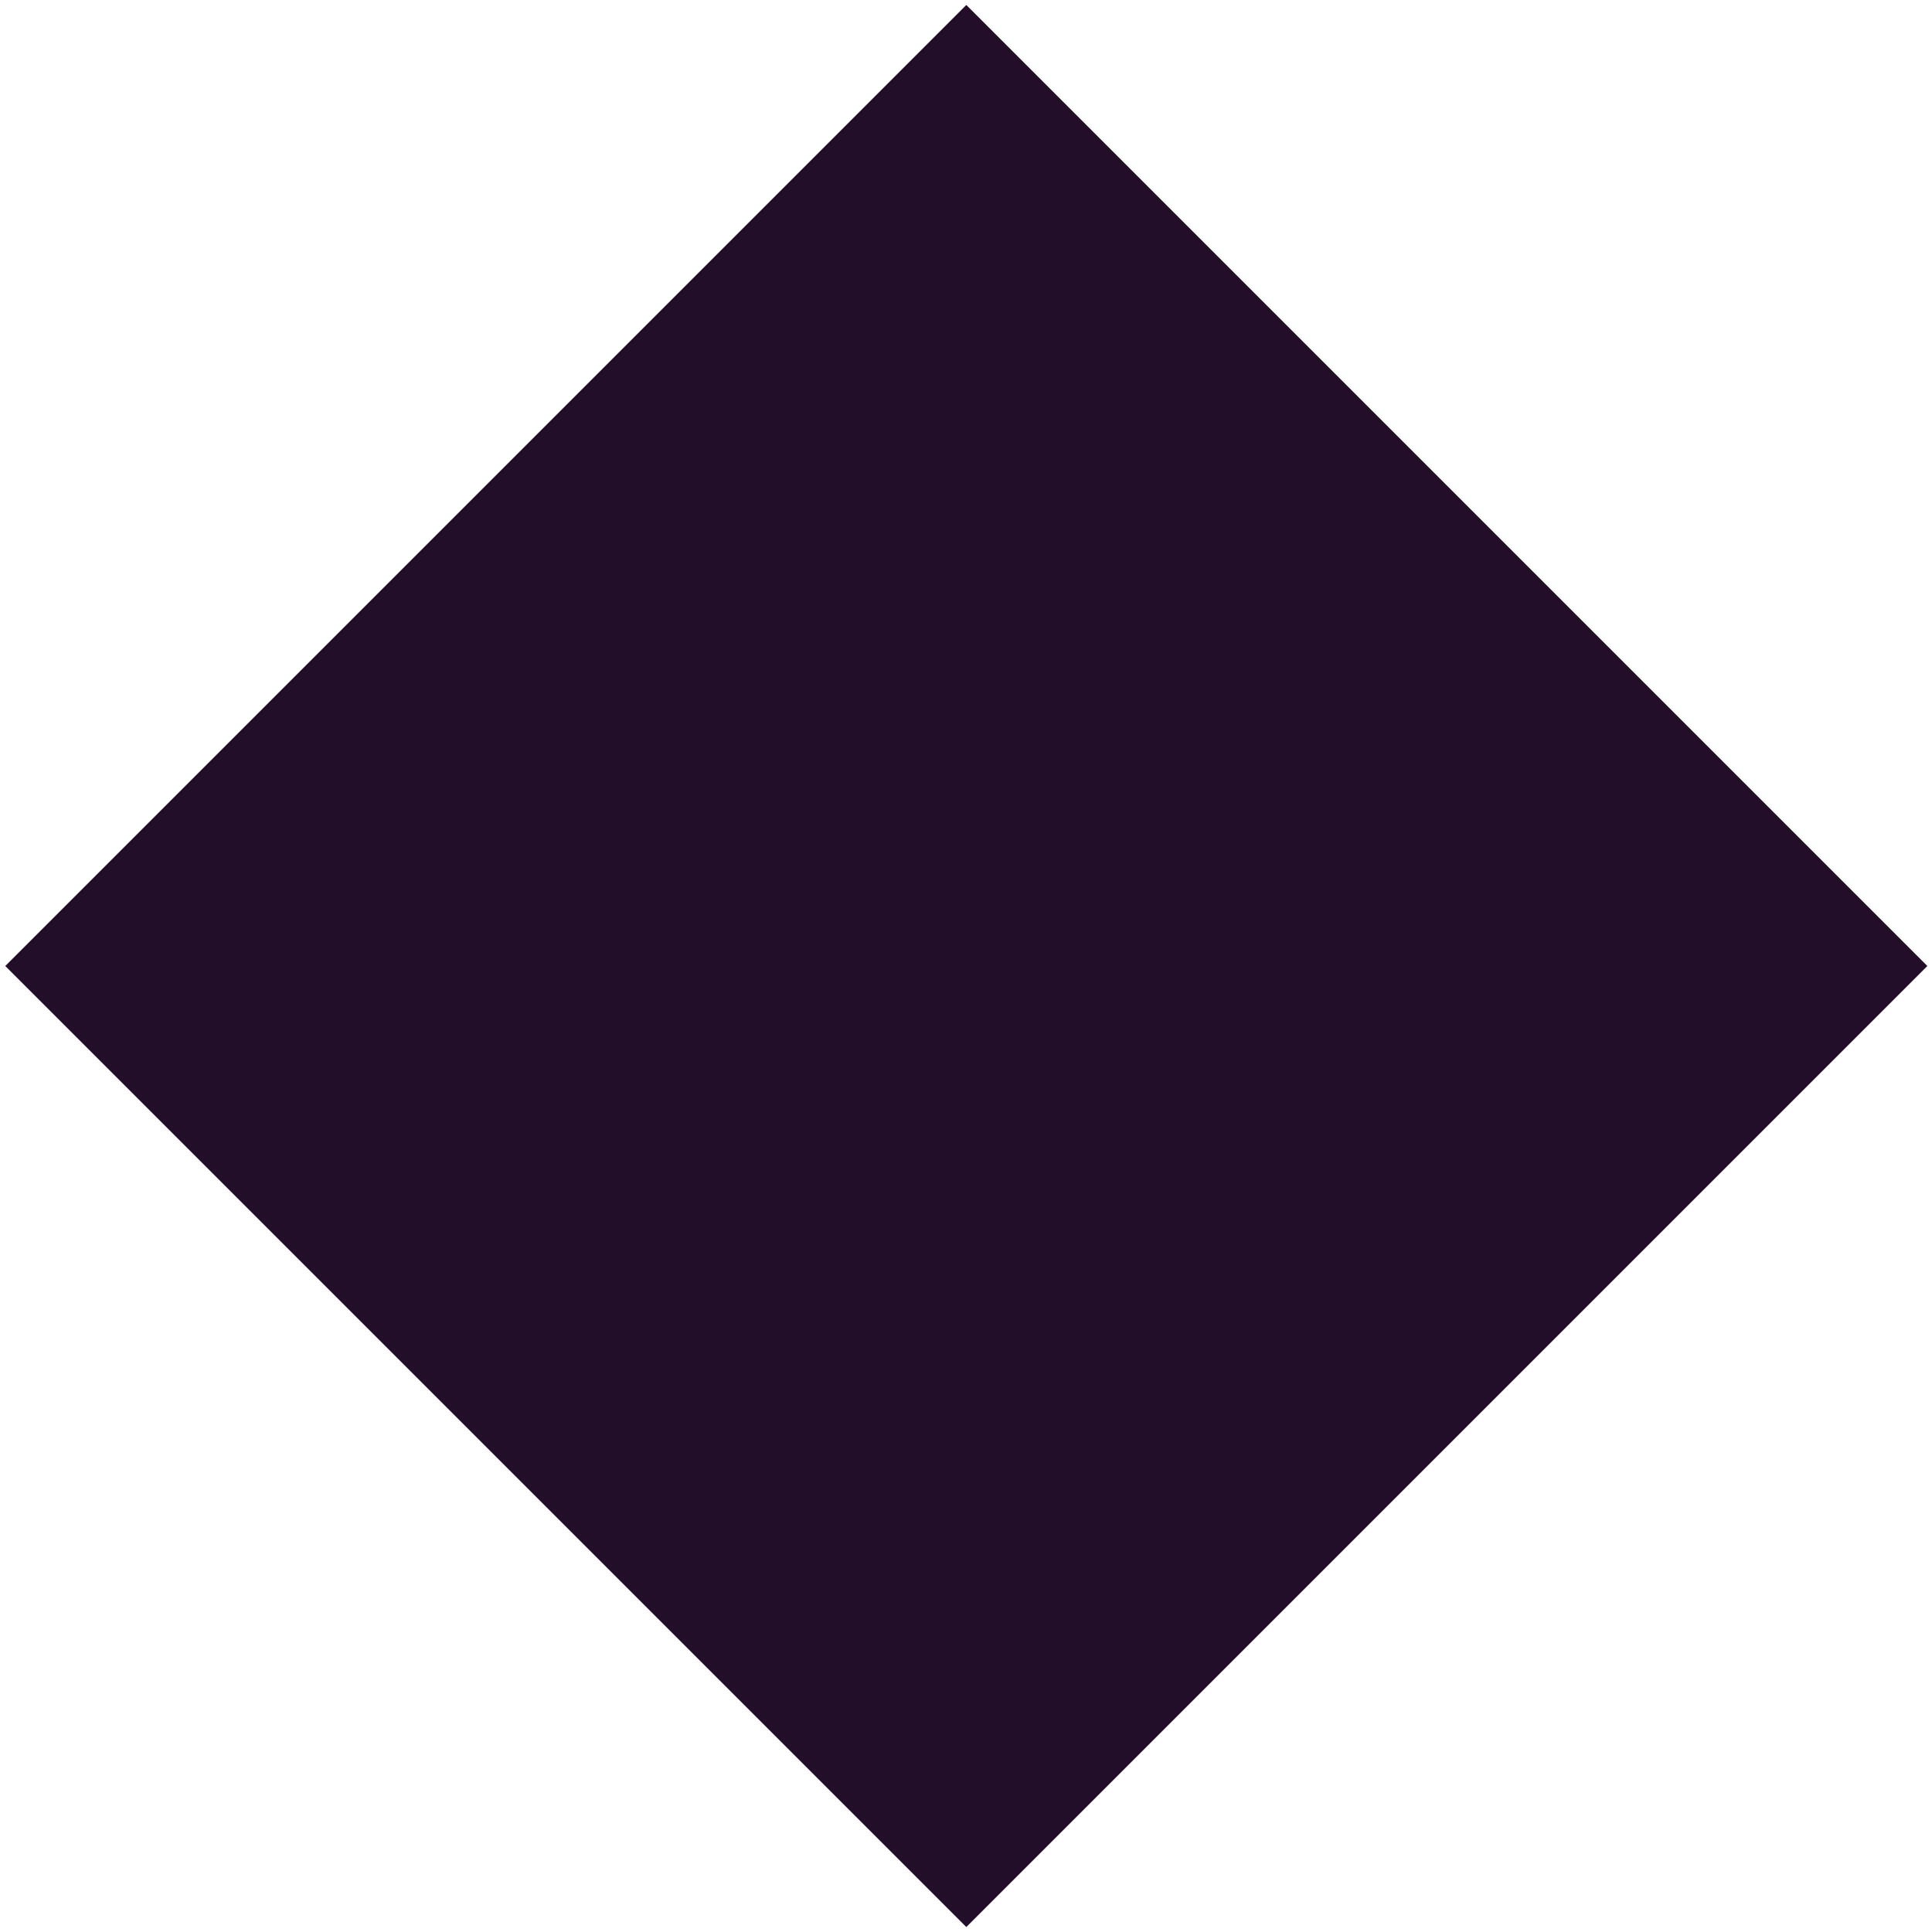
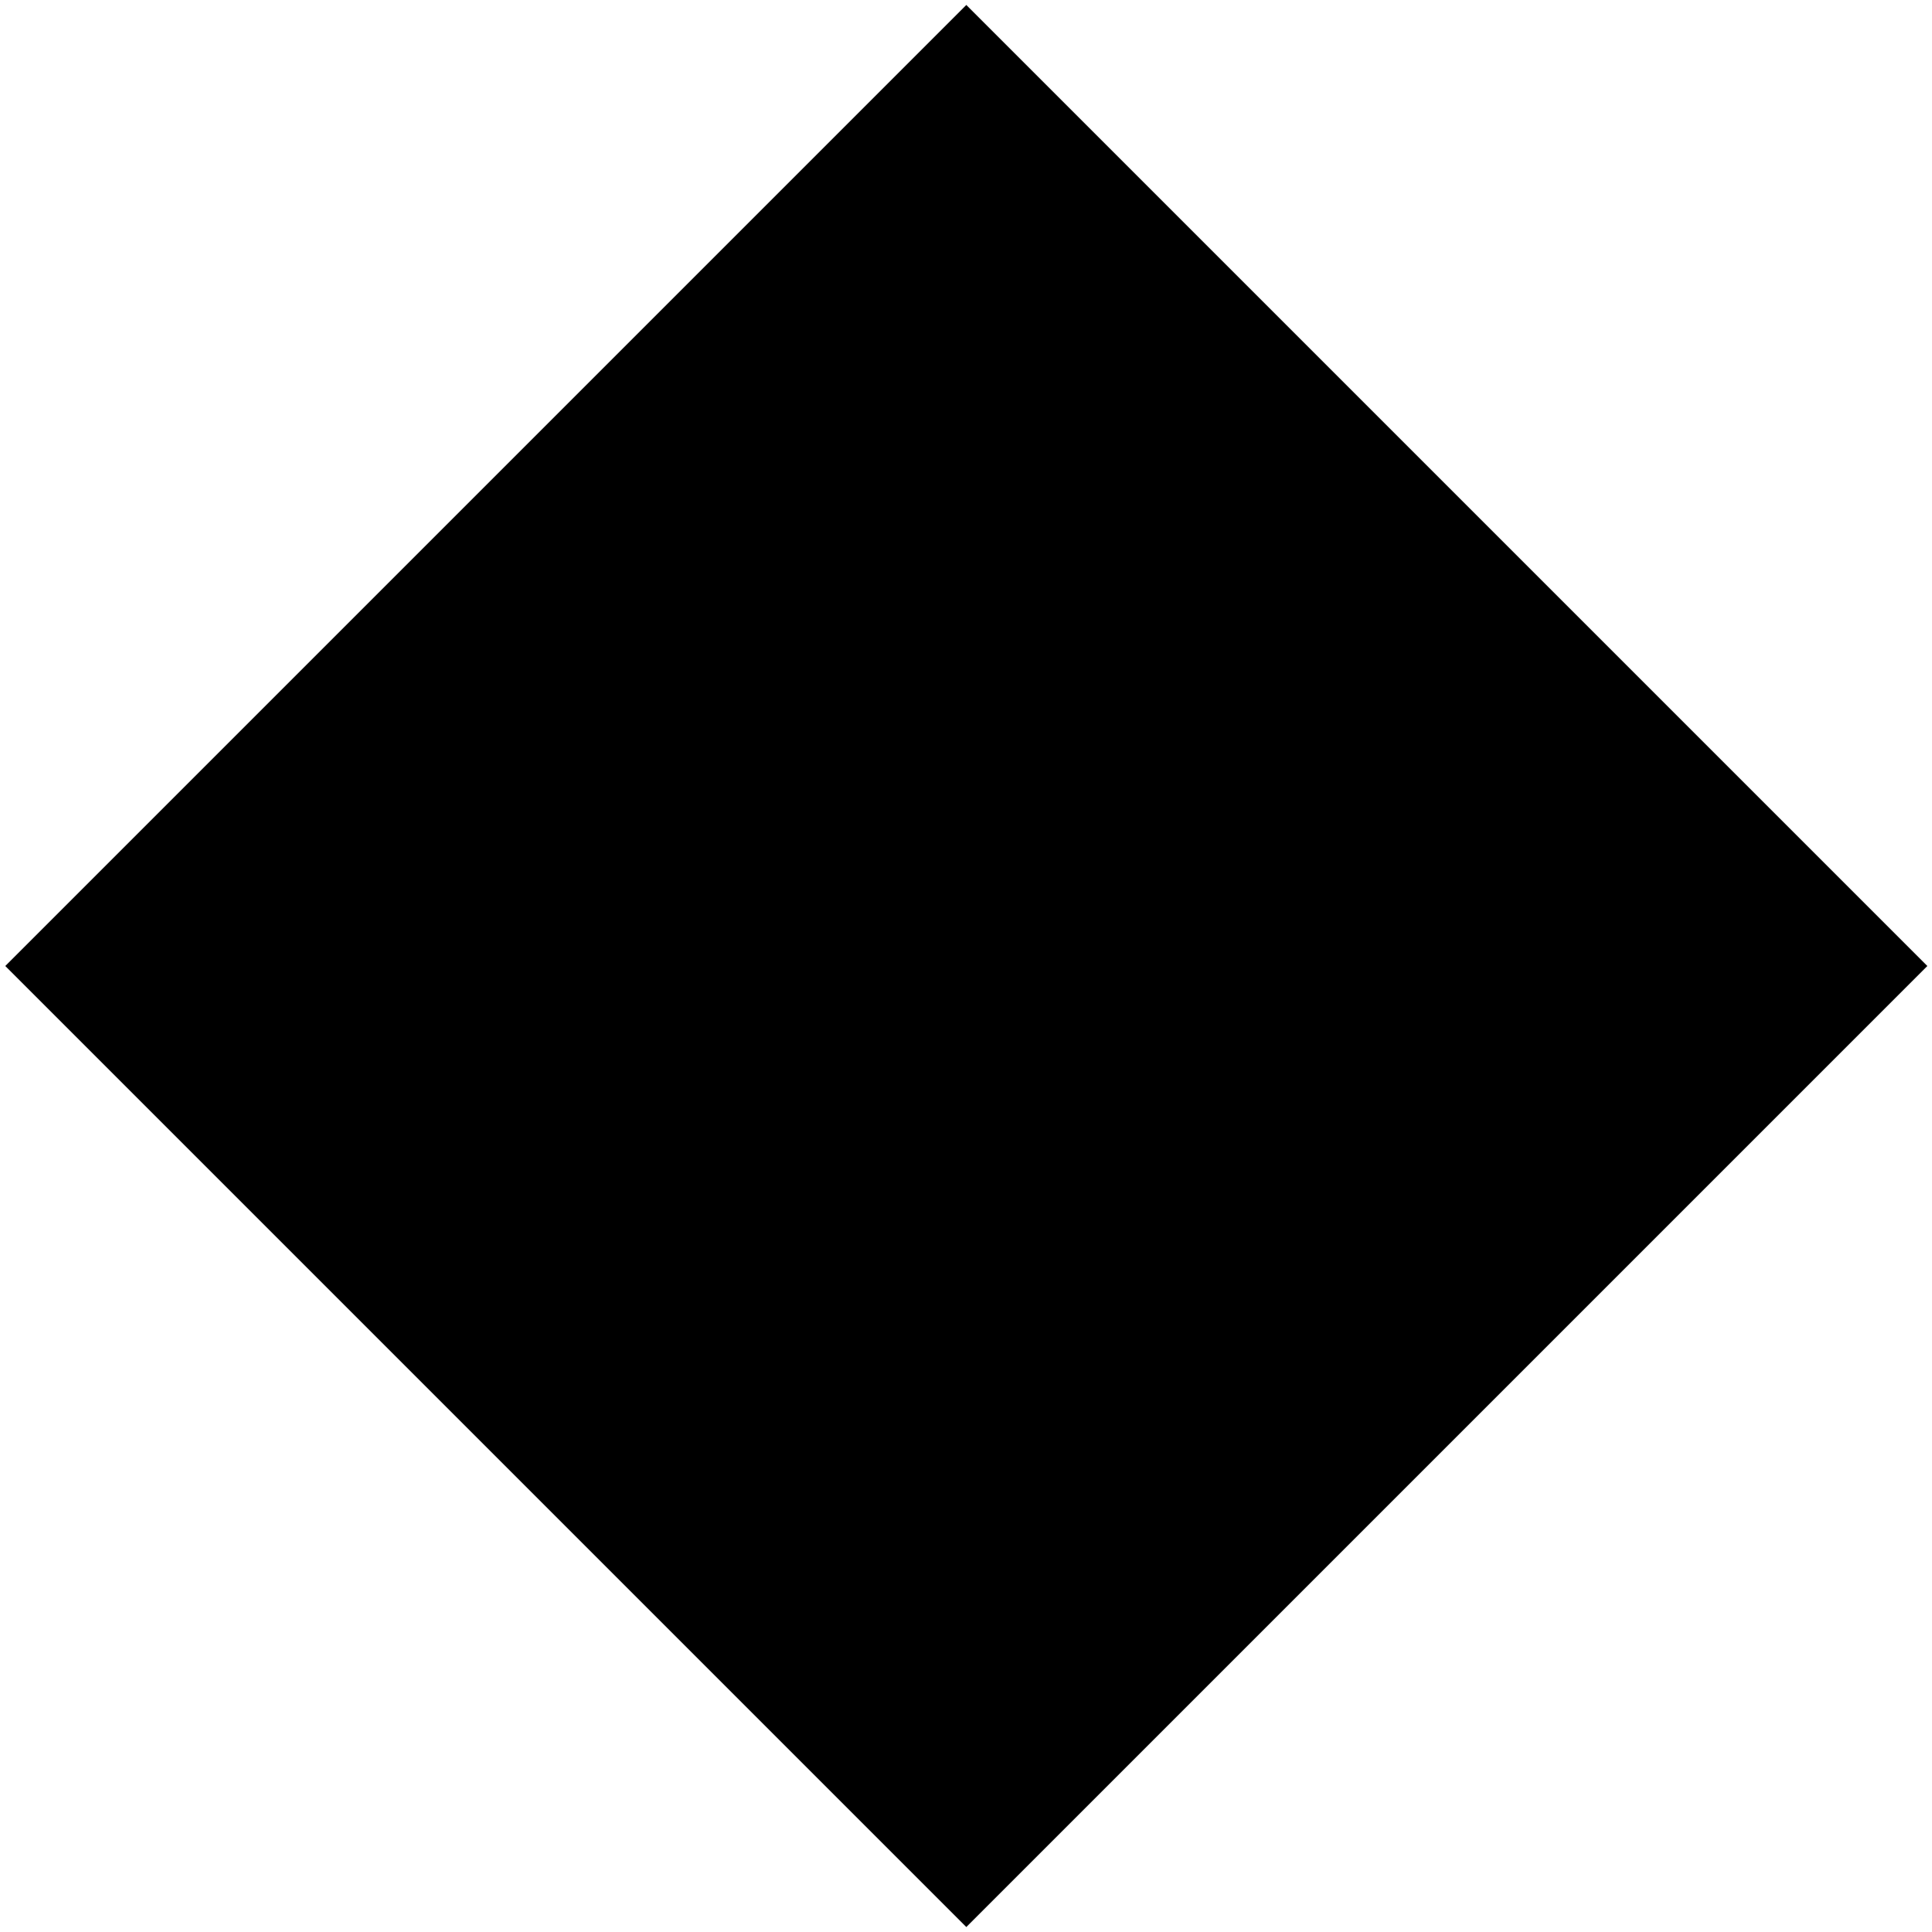
<svg xmlns="http://www.w3.org/2000/svg" id="Layer_1" version="1.1" viewBox="0 0 288 288">
  <defs>
    <style>
      .st0 {
-         fill: #220e29;
+         
      }
    </style>
  </defs>
-   <rect class="st0" x="42.7" y="42.7" width="202.6" height="202.6" transform="translate(-59.6 144) rotate(-45)" />
+   <rect class="st0" x="42.7" y="42.7" width="202.6" height="202.6" transform="translate(-59.6 144) rotate(-45)" fill="currentColor" />
</svg>
